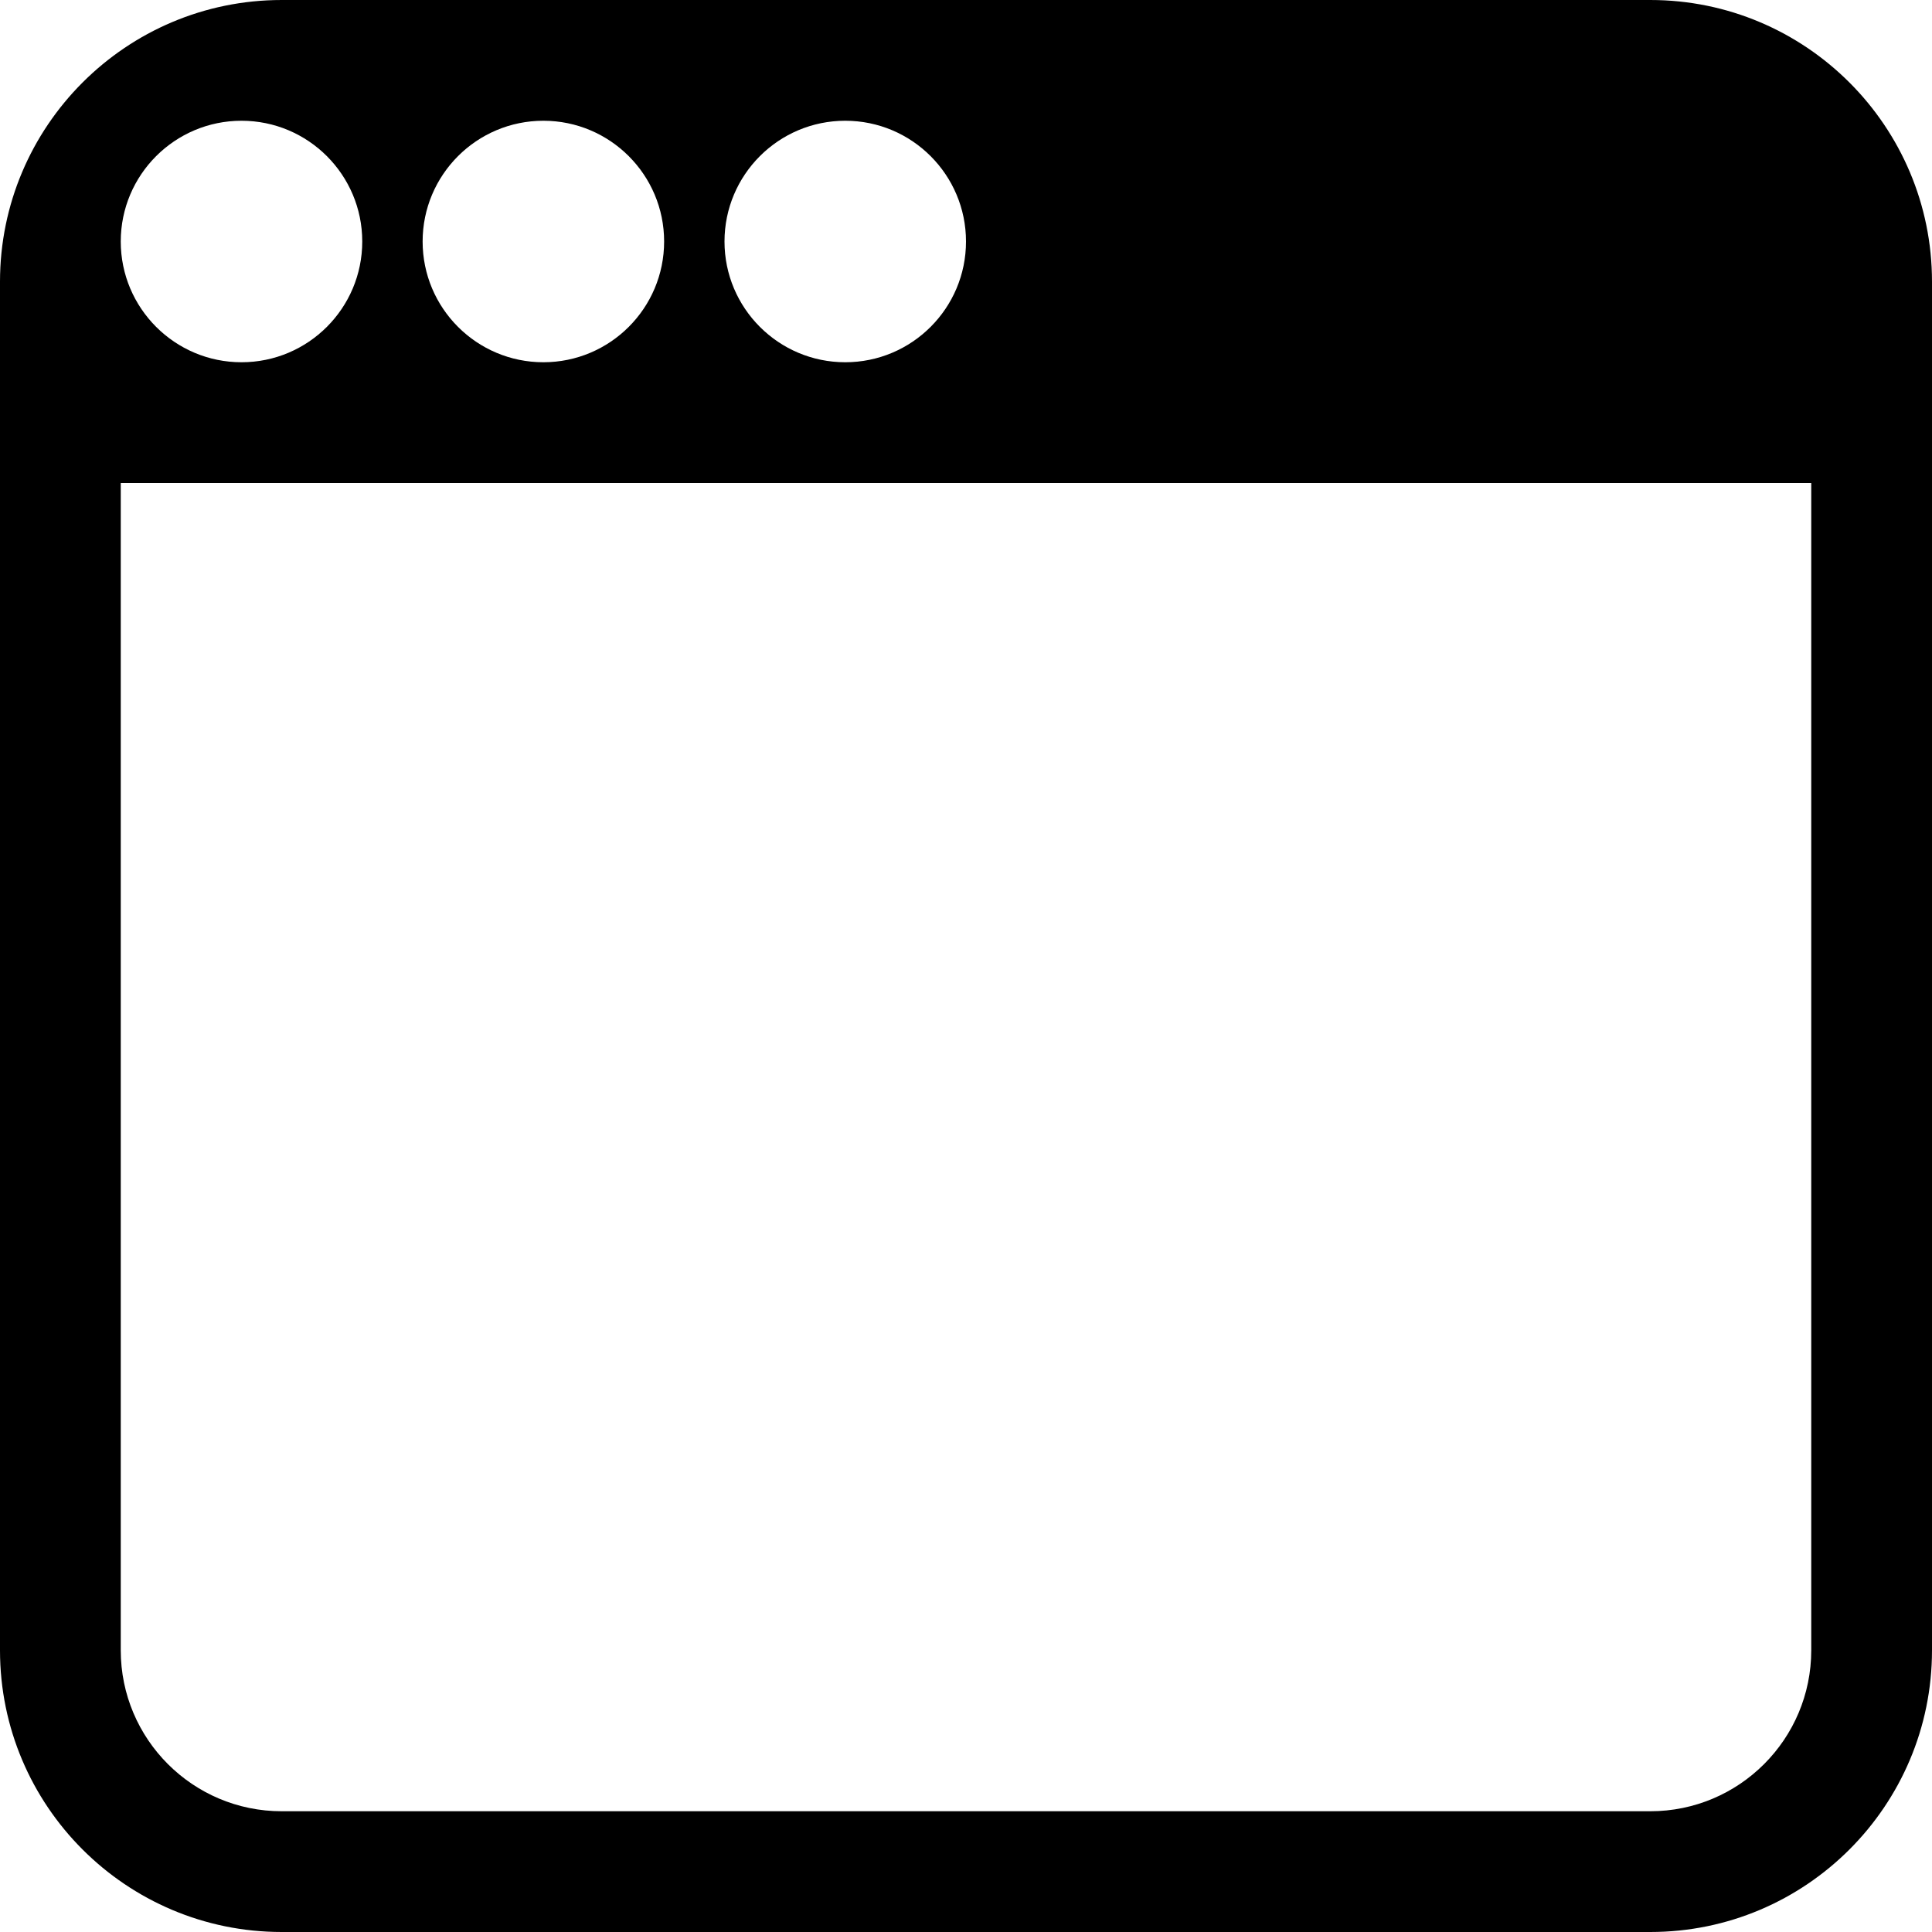
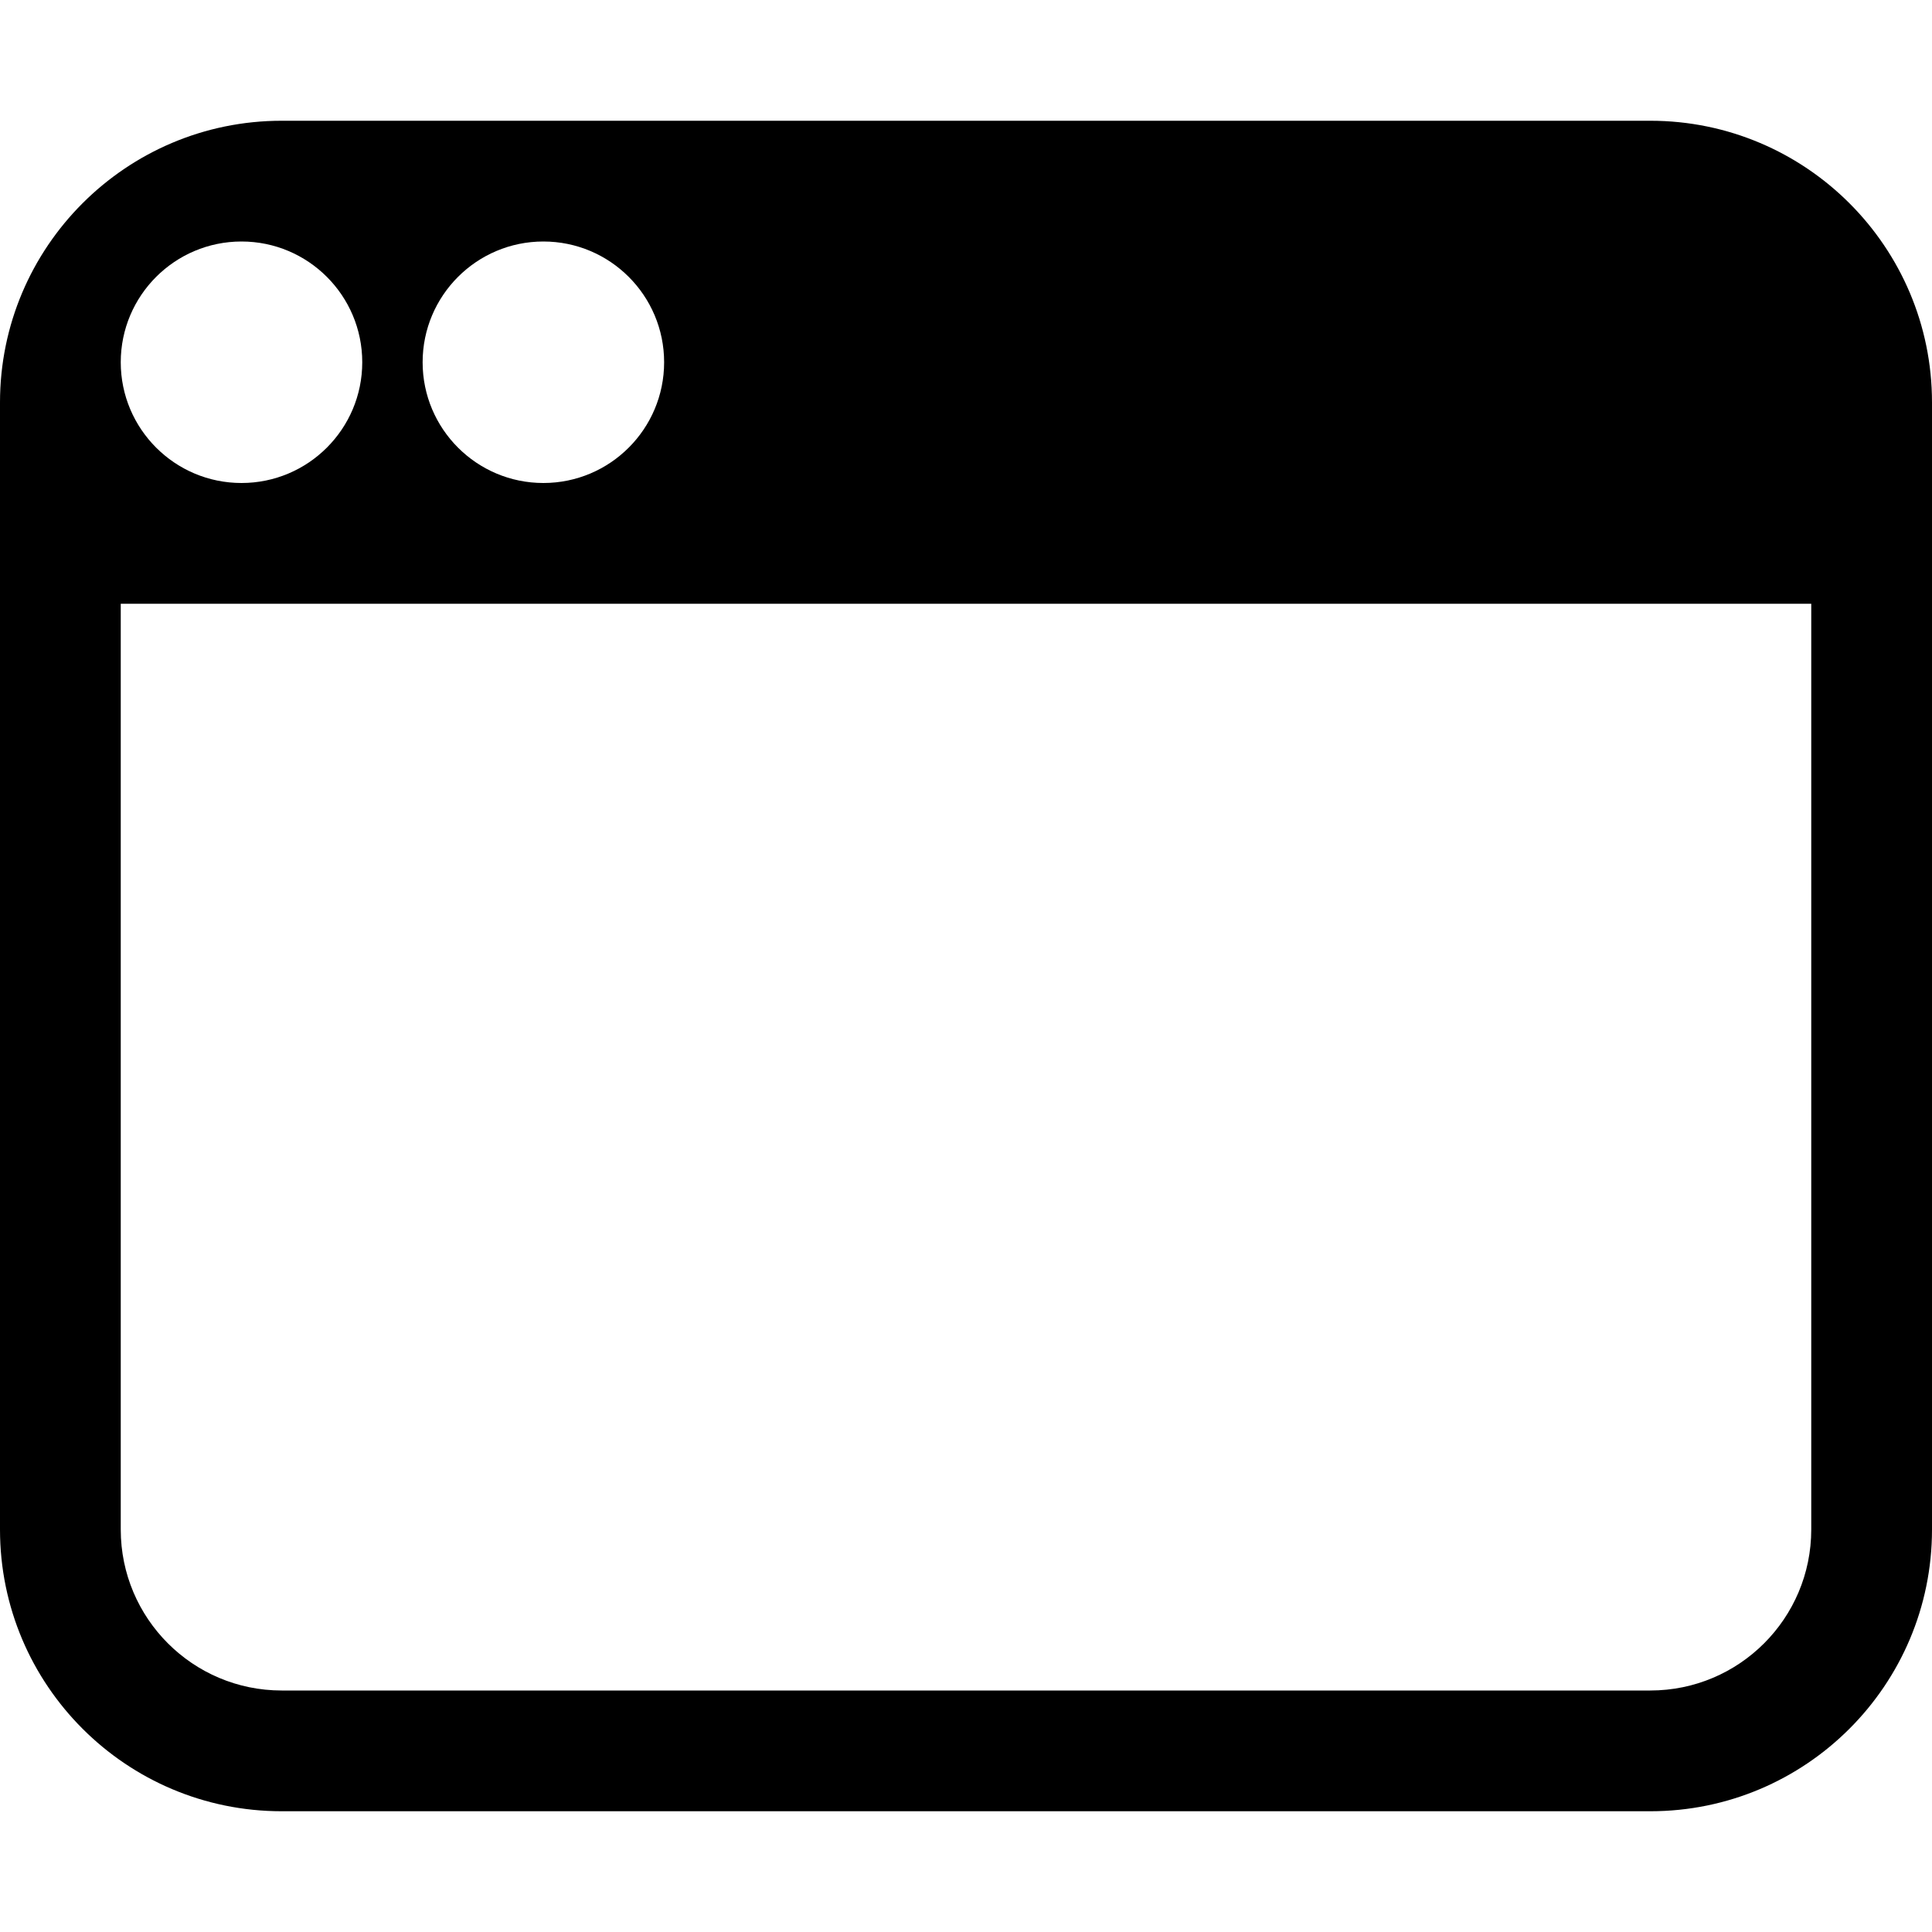
<svg xmlns="http://www.w3.org/2000/svg" version="1.1" x="0" y="0" width="16" height="16" viewBox="0, 0, 16, 16">
  <g id="Background">
    <rect x="0" y="0" width="16" height="16" fill="#000000" fill-opacity="0" />
  </g>
-   <g id="Layer_1" display="none">
-     <path d="M1.528,14.081 C2.008,13.647 2.51,13.197 2.642,13.08 C2.774,12.963 2.883,12.856 2.884,12.841 C2.886,12.815 1.479,11.868 1.415,11.853 C1.396,11.848 1.369,11.884 1.353,11.932 C1.319,12.04 0.88,13.68 0.636,14.614 C0.584,14.813 0.583,14.869 0.633,14.869 C0.645,14.869 1.048,14.514 1.528,14.081 z M14.825,14.782 C15.081,14.447 15.224,13.721 15.163,13.071 C15.093,12.331 14.892,11.819 14.506,11.4 C14.22,11.09 13.977,11.022 13.7,11.175 C13.268,11.414 12.857,11.667 12.797,11.733 C12.615,11.929 12.627,12.248 12.833,12.656 C13.04,13.068 13.266,13.304 13.769,13.632 C14.287,13.97 14.498,14.229 14.611,14.668 C14.648,14.809 14.686,14.868 14.74,14.869 C14.75,14.869 14.788,14.83 14.825,14.782 z M3.598,11.74 C4.579,9.991 5.83,7.821 6.607,6.522 C6.777,6.238 6.915,5.998 6.915,5.988 C6.915,5.956 5.456,5.059 5.417,5.067 C5.378,5.076 4.074,7.272 3.147,8.888 C2.854,9.401 2.417,10.13 2.177,10.509 C1.938,10.888 1.705,11.256 1.661,11.326 C1.614,11.399 1.59,11.463 1.604,11.476 C1.67,11.539 3.142,12.481 3.164,12.474 C3.178,12.47 3.373,12.139 3.598,11.74 z M13.131,11.118 C13.51,10.903 13.843,10.705 13.871,10.679 C13.92,10.633 13.918,10.626 13.778,10.385 C13.7,10.249 13.509,9.917 13.354,9.648 C13.199,9.378 13.055,9.154 13.033,9.149 C12.975,9.138 11.542,9.974 11.532,10.025 C11.524,10.067 12.277,11.393 12.36,11.484 C12.384,11.51 12.412,11.527 12.423,11.521 C12.433,11.515 12.752,11.334 13.131,11.118 z M15.986,9.717 C15.996,9.698 16.002,9.29 15.999,8.81 L15.993,7.938 L14.381,7.931 C12.975,7.925 12.77,7.929 12.778,7.963 C12.782,7.985 13.007,8.396 13.276,8.877 L13.767,9.751 L13.873,9.759 C13.931,9.763 14.426,9.763 14.973,9.759 C15.758,9.753 15.97,9.744 15.986,9.717 z M10.885,9.679 C10.889,9.666 10.685,9.281 10.431,8.823 L9.968,7.991 L8.003,7.991 L6.037,7.991 L5.573,8.831 C5.317,9.294 5.114,9.681 5.122,9.693 C5.14,9.723 10.875,9.709 10.885,9.679 z M2.441,9.535 C2.494,9.444 2.711,9.068 2.924,8.7 C3.137,8.332 3.311,8.019 3.311,8.004 C3.311,7.986 2.768,7.98 1.661,7.984 L0.011,7.991 L0.002,8.177 C-0.003,8.279 0.001,8.663 0.012,9.031 L0.03,9.701 L1.188,9.701 L2.346,9.701 z M12.163,9.197 C12.837,8.827 12.826,8.833 12.826,8.786 C12.826,8.74 12.471,8.112 11.267,6.03 C9.944,3.74 9.361,2.731 8.973,2.058 C8.592,1.395 8.501,1.271 8.338,1.188 C8.209,1.122 8.002,1.112 7.869,1.165 C7.742,1.215 7.294,1.476 7.176,1.568 C6.986,1.717 6.914,2.01 7.011,2.242 C7.063,2.367 7.027,2.304 8.28,4.466 C10.251,7.869 11.264,9.585 11.326,9.627 C11.342,9.637 11.414,9.612 11.487,9.571 C11.56,9.53 11.865,9.362 12.163,9.197 z M7.295,5.281 C7.609,4.757 7.655,4.666 7.674,4.525 C7.714,4.234 7.561,4.039 7.076,3.764 C6.802,3.608 6.757,3.591 6.596,3.582 C6.376,3.57 6.267,3.616 6.116,3.787 C6.002,3.915 5.563,4.696 5.564,4.769 C5.564,4.795 5.838,4.978 6.286,5.253 C6.683,5.497 7.016,5.696 7.026,5.697 C7.037,5.698 7.157,5.511 7.295,5.281 z" fill="#000000" id="path3319" />
-   </g>
+   <g id="Background" />
  <g id="Layer_2">
-     <path d="M13.667,0 C14.955,0 16,1.045 16,2.333 L16,13.667 C16,14.955 14.955,16 13.667,16 L2.333,16 C1.045,16 0,14.955 0,13.667 L0,2.333 C0,1.045 1.045,0 2.333,0 L13.667,0 z M15,4 L1,4 L1,13.667 C1,14.403 1.597,15 2.333,15 L13.667,15 C14.403,15 15,14.403 15,13.667 L15,4 z M7,1 C6.448,1 6,1.448 6,2 C6,2.552 6.448,3 7,3 C7.552,3 8,2.552 8,2 C8,1.448 7.552,1 7,1 z M2,1 C1.448,1 1,1.448 1,2 C1,2.552 1.448,3 2,3 C2.552,3 3,2.552 3,2 C3,1.448 2.552,1 2,1 z M4.5,1 C3.948,1 3.5,1.448 3.5,2 C3.5,2.552 3.948,3 4.5,3 C5.052,3 5.5,2.552 5.5,2 C5.5,1.448 5.052,1 4.5,1 z" fill="#000000" />
+     <path d="M13.667,1 C14.955,1 16,2.045 16,3.333 L16,12.667 C16,13.955 14.955,15 13.667,15 L2.333,15 C1.045,15 0,13.955 0,12.667 L0,3.333 C0,2.045 1.045,1 2.333,1 L13.667,1 z M15,5 L1,5 L1,12.667 C1,13.403 1.597,14 2.333,14 L13.667,14 C14.403,14 15,13.403 15,12.667 L15,5 z M2,2 C1.448,2 1,2.448 1,3 C1,3.552 1.448,4 2,4 C2.552,4 3,3.552 3,3 C3,2.448 2.552,2 2,2 z M4.5,2 C3.948,2 3.5,2.448 3.5,3 C3.5,3.552 3.948,4 4.5,4 C5.052,4 5.5,3.552 5.5,3 C5.5,2.448 5.052,2 4.5,2 z" fill="#000000" />
  </g>
</svg>
